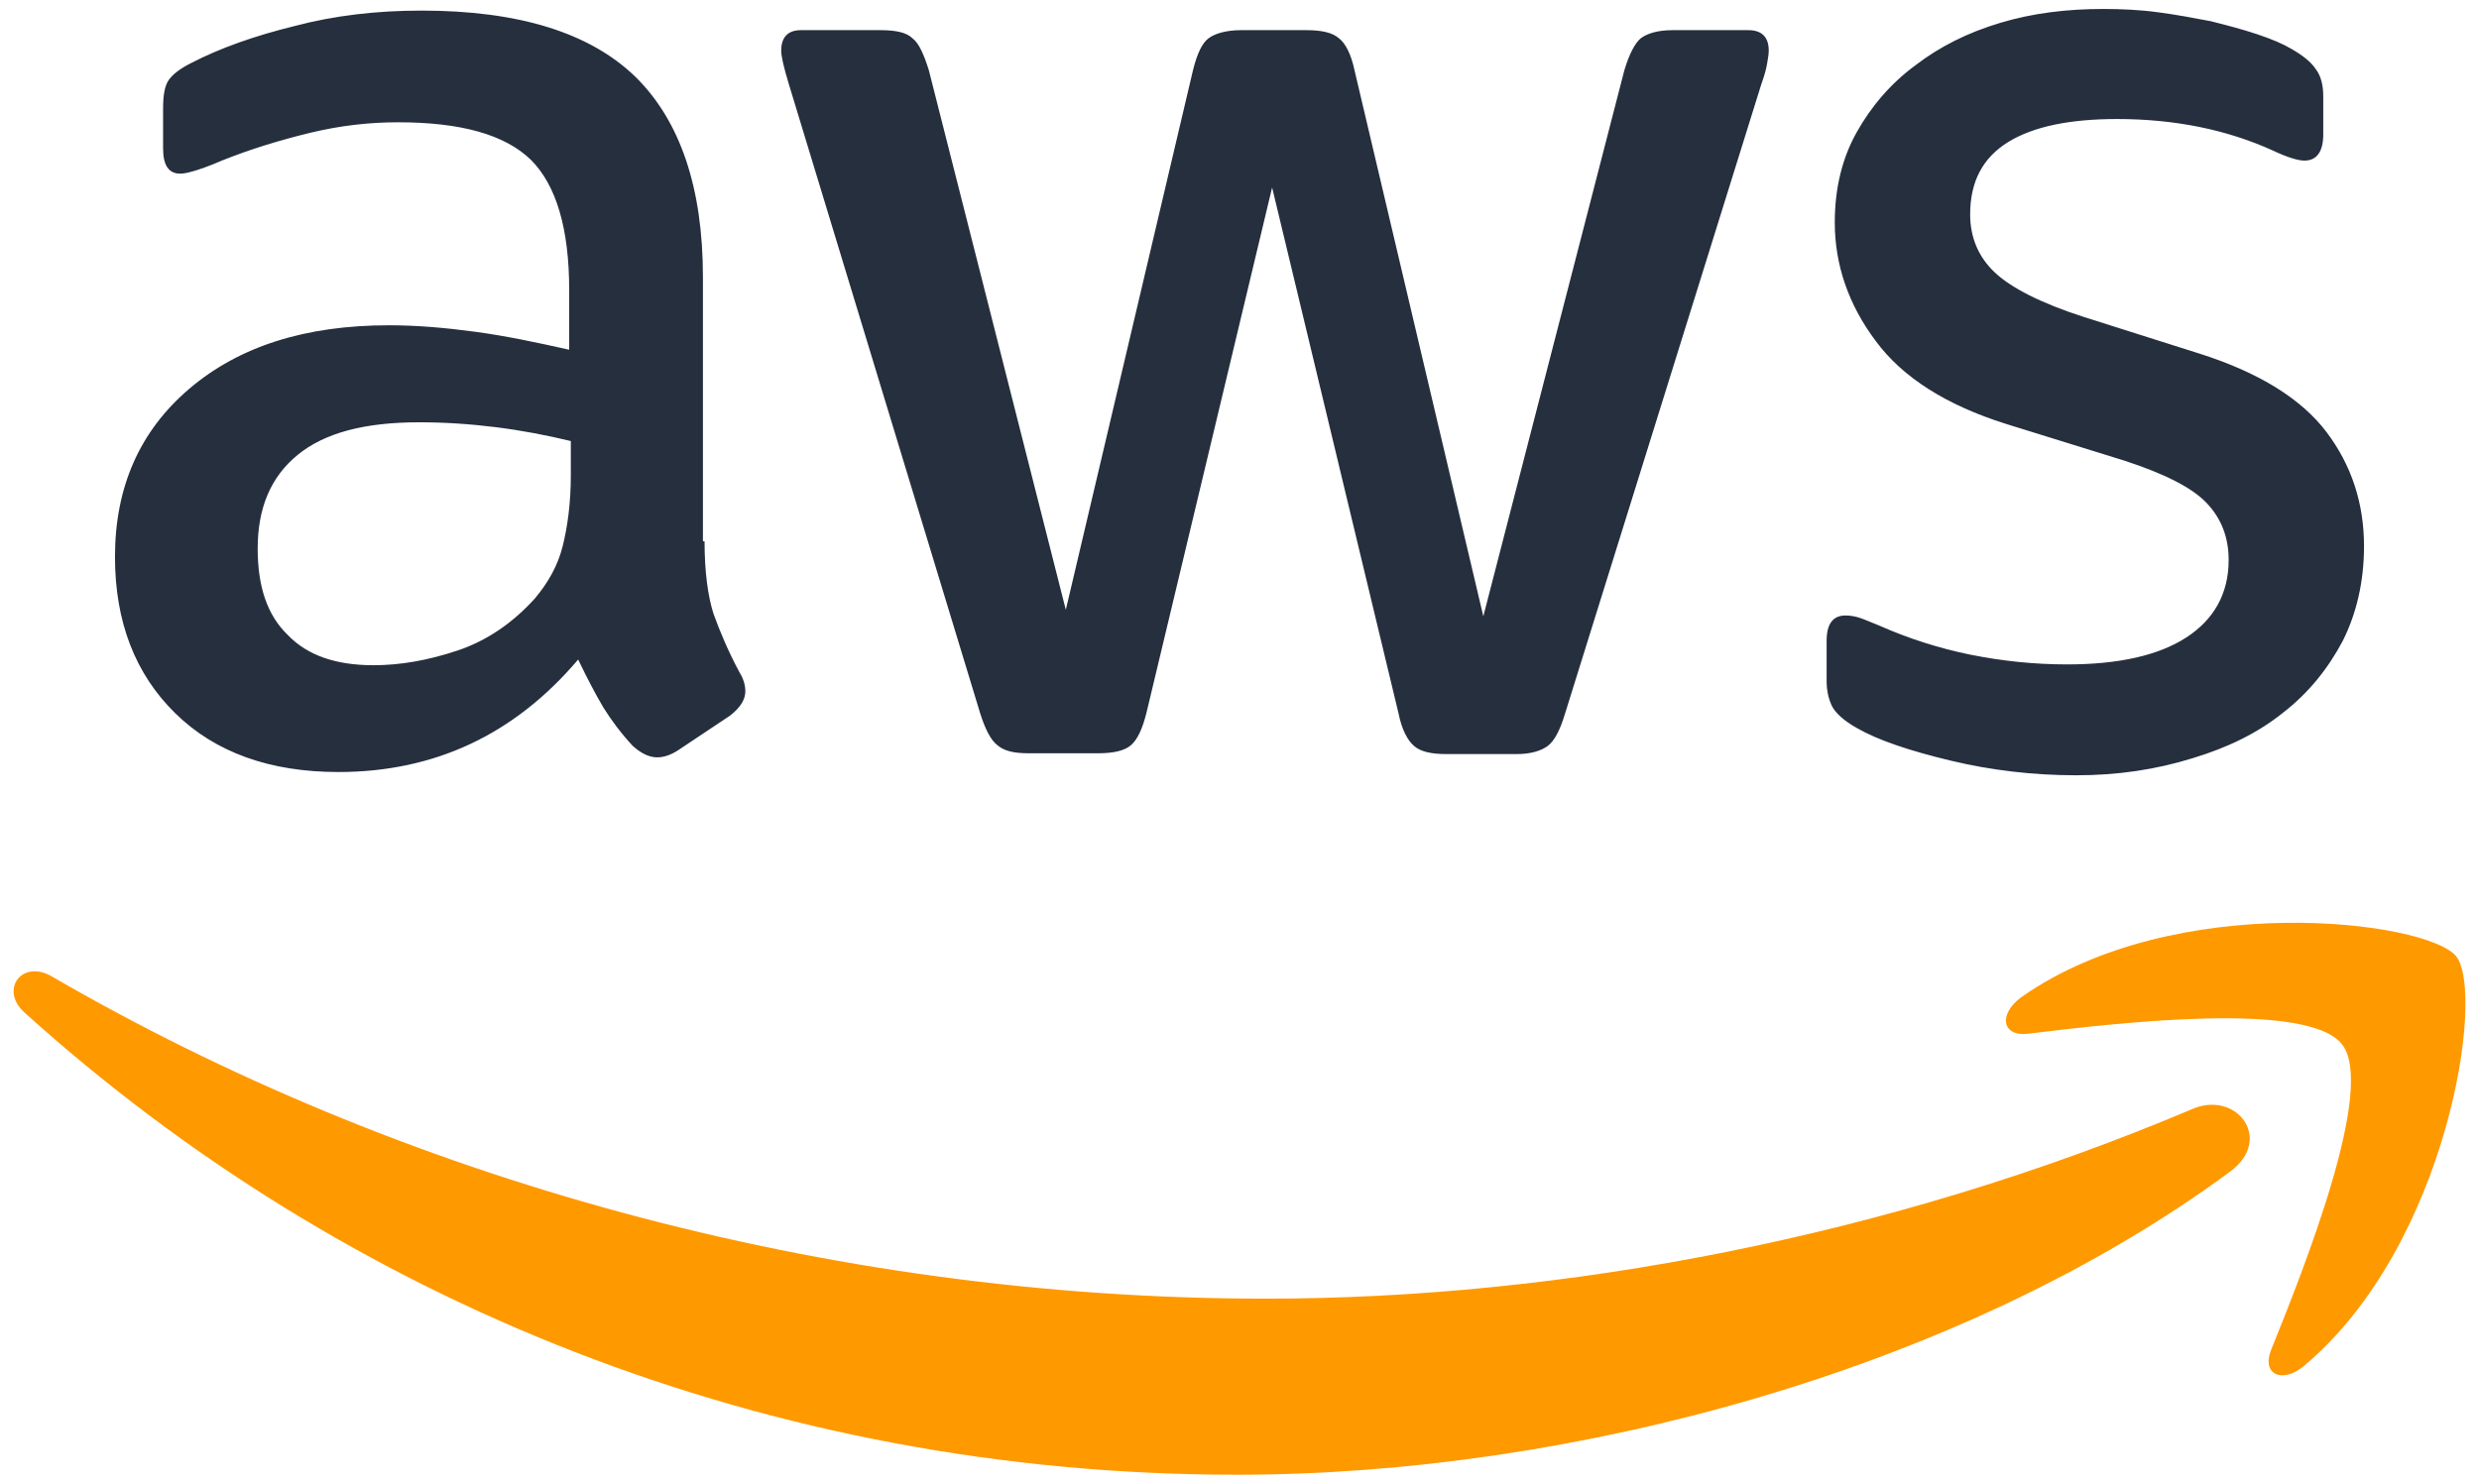
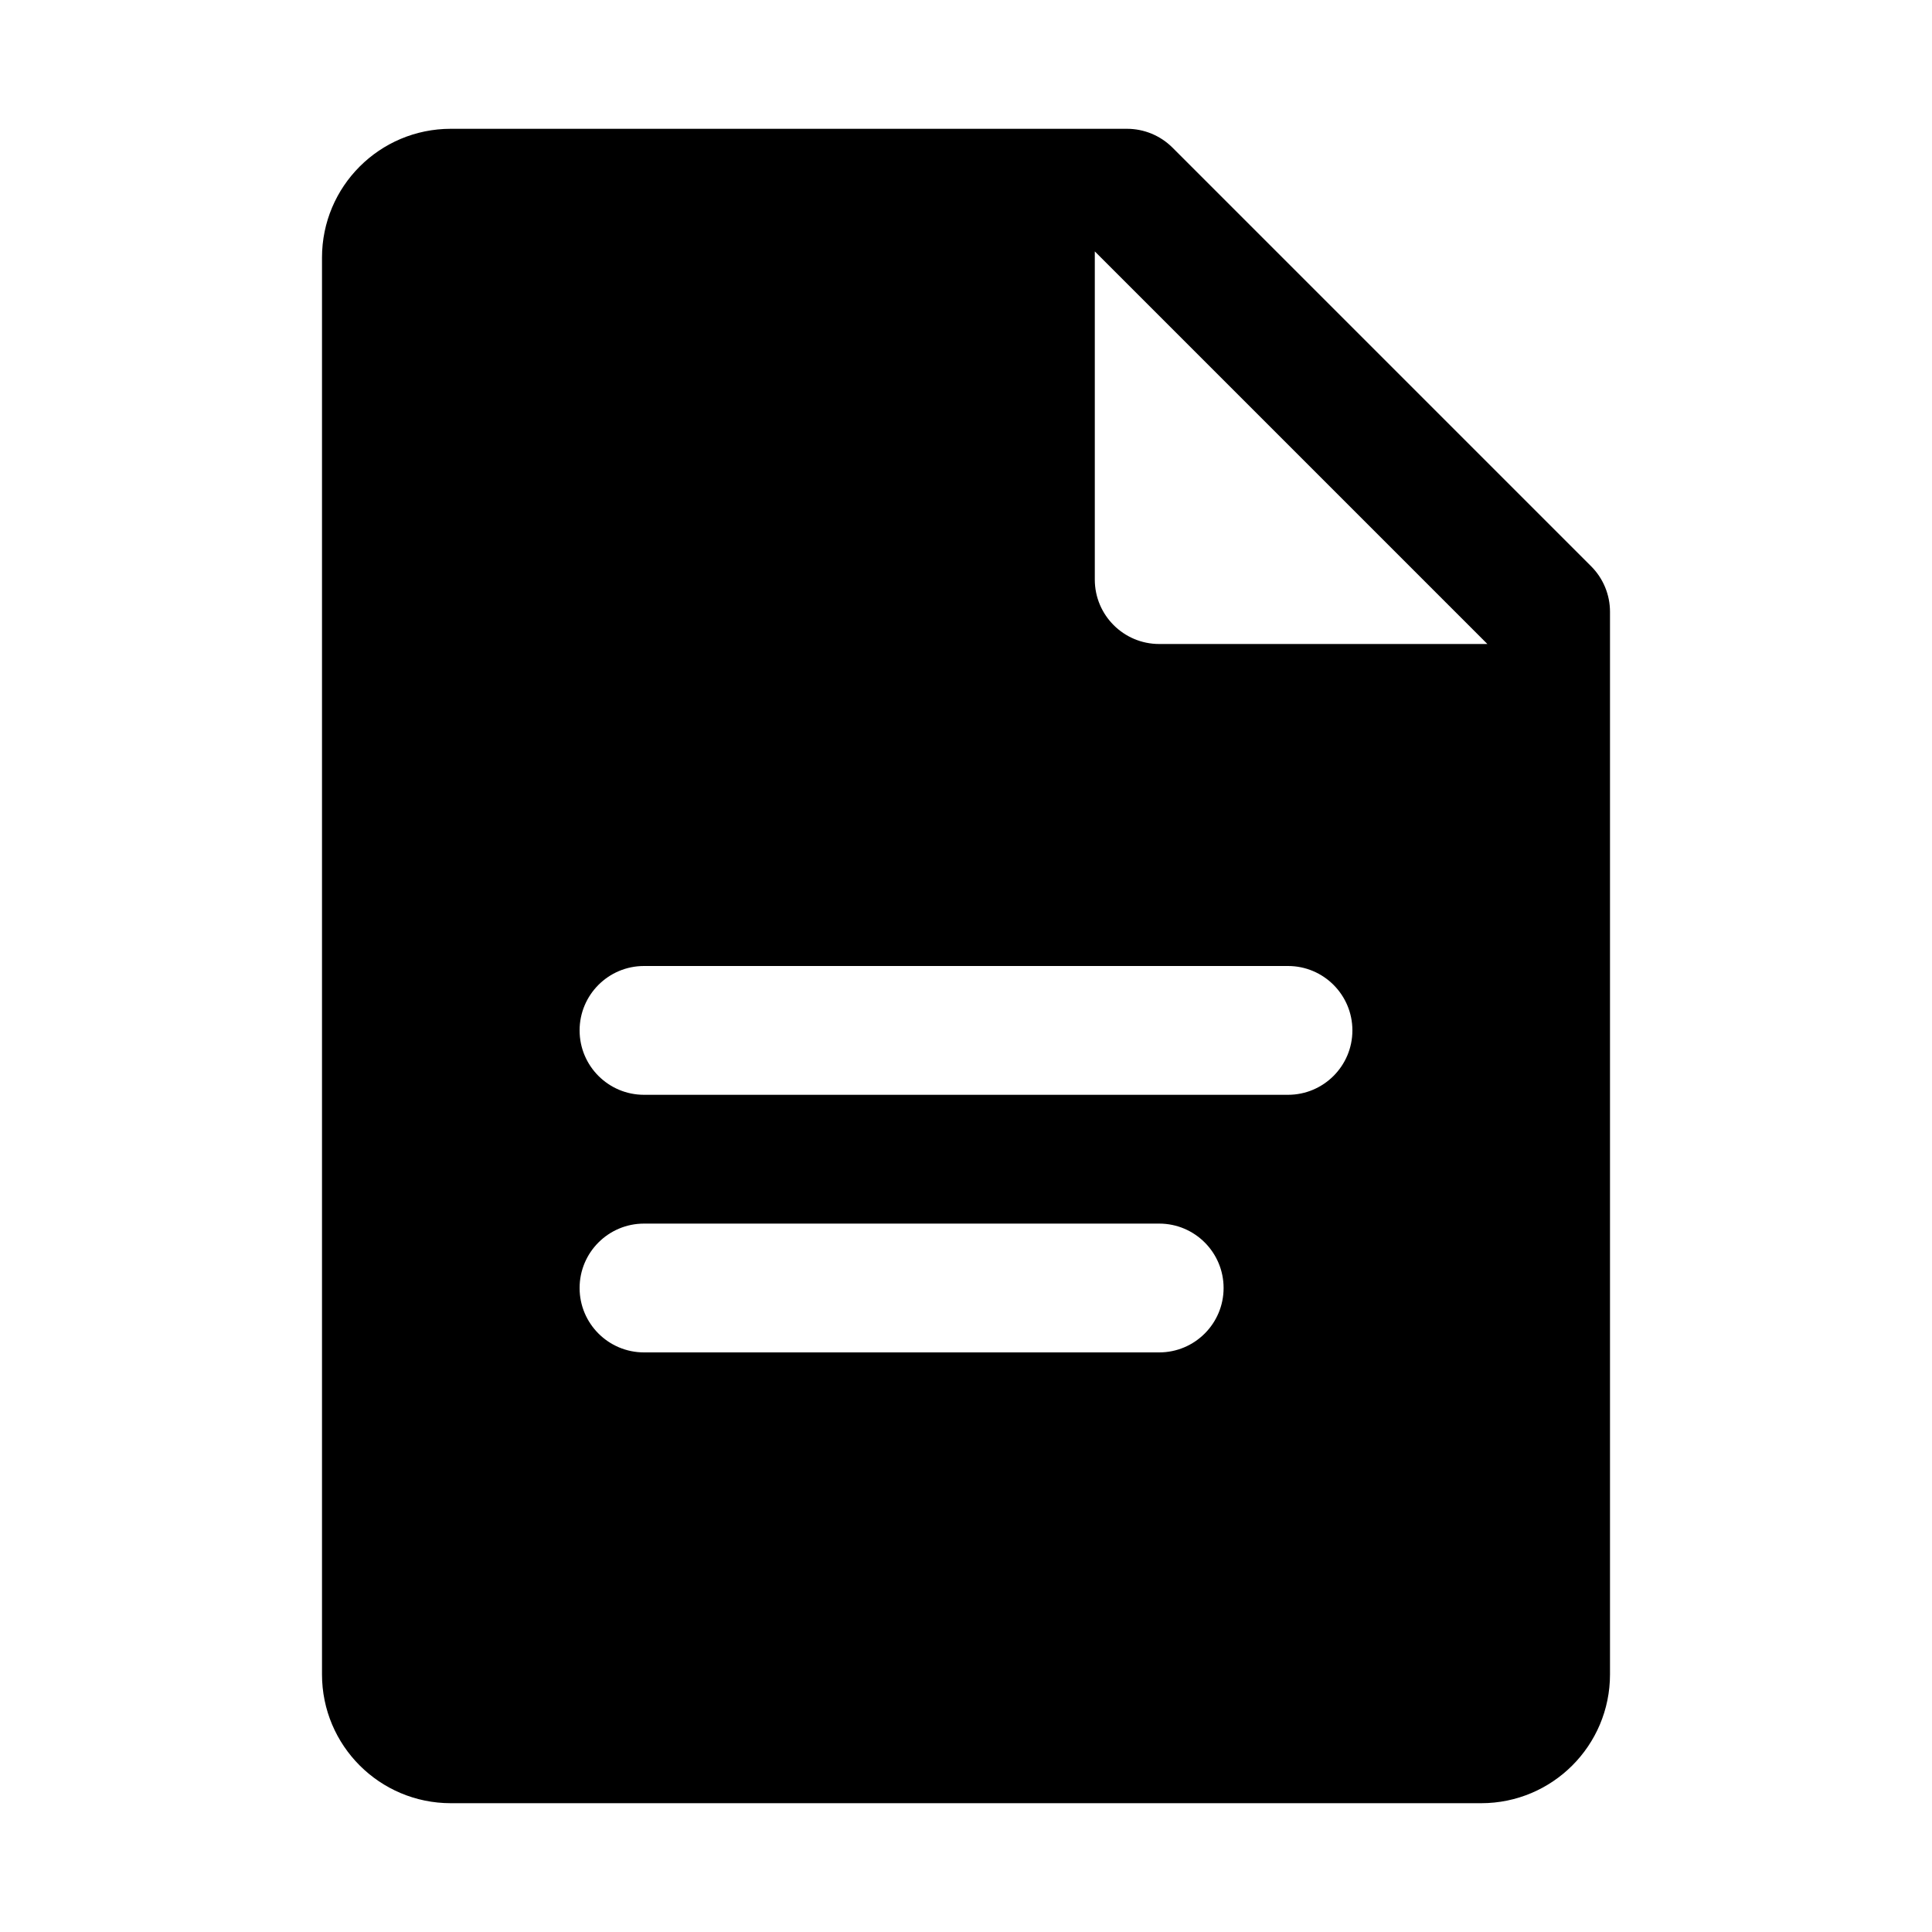
- <svg xmlns="http://www.w3.org/2000/svg" version="1.1" id="Layer_1" x="0px" y="0px" viewBox="0 0 304 182" style="enable-background:new 0 0 304 182;" xml:space="preserve">
-   <style type="text/css">
- 	.st0{fill:#252F3E;}
- 	.st1{fill-rule:evenodd;clip-rule:evenodd;fill:#FF9900;}
- </style>
-   <g>
-     <path class="st0" d="M86.4,66.4c0,3.7,0.4,6.7,1.1,8.9c0.8,2.2,1.8,4.6,3.2,7.2c0.5,0.8,0.7,1.6,0.7,2.3c0,1-0.6,2-1.9,3l-6.3,4.2   c-0.9,0.6-1.8,0.9-2.6,0.9c-1,0-2-0.5-3-1.4C76.2,90,75,88.4,74,86.8c-1-1.7-2-3.6-3.1-5.9c-7.8,9.2-17.6,13.8-29.4,13.8   c-8.4,0-15.1-2.4-20-7.2c-4.9-4.8-7.4-11.2-7.4-19.2c0-8.5,3-15.4,9.1-20.6c6.1-5.2,14.2-7.8,24.5-7.8c3.4,0,6.9,0.3,10.6,0.8   c3.7,0.5,7.5,1.3,11.5,2.2v-7.3c0-7.6-1.6-12.9-4.7-16c-3.2-3.1-8.6-4.6-16.3-4.6c-3.5,0-7.1,0.4-10.8,1.3c-3.7,0.9-7.3,2-10.8,3.4   c-1.6,0.7-2.8,1.1-3.5,1.3c-0.7,0.2-1.2,0.3-1.6,0.3c-1.4,0-2.1-1-2.1-3.1v-4.9c0-1.6,0.2-2.8,0.7-3.5c0.5-0.7,1.4-1.4,2.8-2.1   c3.5-1.8,7.7-3.3,12.6-4.5c4.9-1.3,10.1-1.9,15.6-1.9c11.9,0,20.6,2.7,26.2,8.1c5.5,5.4,8.3,13.6,8.3,24.6V66.4z M45.8,81.6   c3.3,0,6.7-0.6,10.3-1.8c3.6-1.2,6.8-3.4,9.5-6.4c1.6-1.9,2.8-4,3.4-6.4c0.6-2.4,1-5.3,1-8.7v-4.2c-2.9-0.7-6-1.3-9.2-1.7   c-3.2-0.4-6.3-0.6-9.4-0.6c-6.7,0-11.6,1.3-14.9,4c-3.3,2.7-4.9,6.5-4.9,11.5c0,4.7,1.2,8.2,3.7,10.6   C37.7,80.4,41.2,81.6,45.8,81.6z M126.1,92.4c-1.8,0-3-0.3-3.8-1c-0.8-0.6-1.5-2-2.1-3.9L96.7,10.2c-0.6-2-0.9-3.3-0.9-4   c0-1.6,0.8-2.5,2.4-2.5h9.8c1.9,0,3.2,0.3,3.9,1c0.8,0.6,1.4,2,2,3.9l16.8,66.2l15.6-66.2c0.5-2,1.1-3.3,1.9-3.9c0.8-0.6,2.2-1,4-1   h8c1.9,0,3.2,0.3,4,1c0.8,0.6,1.5,2,1.9,3.9l15.8,67l17.3-67c0.6-2,1.3-3.3,2-3.9c0.8-0.6,2.1-1,3.9-1h9.3c1.6,0,2.5,0.8,2.5,2.5   c0,0.5-0.1,1-0.2,1.6c-0.1,0.6-0.3,1.4-0.7,2.5l-24.1,77.3c-0.6,2-1.3,3.3-2.1,3.9c-0.8,0.6-2.1,1-3.8,1h-8.6c-1.9,0-3.2-0.3-4-1   c-0.8-0.7-1.5-2-1.9-4L156,23l-15.4,64.4c-0.5,2-1.1,3.3-1.9,4c-0.8,0.7-2.2,1-4,1H126.1z M254.6,95.1c-5.2,0-10.4-0.6-15.4-1.8   c-5-1.2-8.9-2.5-11.5-4c-1.6-0.9-2.7-1.9-3.1-2.8c-0.4-0.9-0.6-1.9-0.6-2.8v-5.1c0-2.1,0.8-3.1,2.3-3.1c0.6,0,1.2,0.1,1.8,0.3   c0.6,0.2,1.5,0.6,2.5,1c3.4,1.5,7.1,2.7,11,3.5c4,0.8,7.9,1.2,11.9,1.2c6.3,0,11.2-1.1,14.6-3.3c3.4-2.2,5.2-5.4,5.2-9.5   c0-2.8-0.9-5.1-2.7-7c-1.8-1.9-5.2-3.6-10.1-5.2L246,52c-7.3-2.3-12.7-5.7-16-10.2c-3.3-4.4-5-9.3-5-14.5c0-4.2,0.9-7.9,2.7-11.1   c1.8-3.2,4.2-6,7.2-8.2c3-2.3,6.4-4,10.4-5.2c4-1.2,8.2-1.7,12.6-1.7c2.2,0,4.5,0.1,6.7,0.4c2.3,0.3,4.4,0.7,6.5,1.1   c2,0.5,3.9,1,5.7,1.6c1.8,0.6,3.2,1.2,4.2,1.8c1.4,0.8,2.4,1.6,3,2.5c0.6,0.8,0.9,1.9,0.9,3.3v4.7c0,2.1-0.8,3.2-2.3,3.2   c-0.8,0-2.1-0.4-3.8-1.2c-5.7-2.6-12.1-3.9-19.2-3.9c-5.7,0-10.2,0.9-13.3,2.8c-3.1,1.9-4.7,4.8-4.7,8.9c0,2.8,1,5.2,3,7.1   c2,1.9,5.7,3.8,11,5.5l14.2,4.5c7.2,2.3,12.4,5.5,15.5,9.6c3.1,4.1,4.6,8.8,4.6,14c0,4.3-0.9,8.2-2.6,11.6   c-1.8,3.4-4.2,6.4-7.3,8.8c-3.1,2.5-6.8,4.3-11.1,5.6C264.4,94.4,259.7,95.1,254.6,95.1z" />
-     <g>
-       <path class="st1" d="M273.5,143.7c-32.9,24.3-80.7,37.2-121.8,37.2c-57.6,0-109.5-21.3-148.7-56.7c-3.1-2.8-0.3-6.6,3.4-4.4    c42.4,24.6,94.7,39.5,148.8,39.5c36.5,0,76.6-7.6,113.5-23.2C274.2,133.6,278.9,139.7,273.5,143.7z" />
-       <path class="st1" d="M287.2,128.1c-4.2-5.4-27.8-2.6-38.5-1.3c-3.2,0.4-3.7-2.4-0.8-4.5c18.8-13.2,49.7-9.4,53.3-5    c3.6,4.5-1,35.4-18.6,50.2c-2.7,2.3-5.3,1.1-4.1-1.9C282.5,155.7,291.4,133.4,287.2,128.1z" />
-     </g>
-   </g>
+ <svg xmlns="http://www.w3.org/2000/svg" viewBox="0 0 30 30" width="240px" height="240px">
+   <path d="M24.707,8.793l-6.5-6.5C18.019,2.105,17.765,2,17.5,2H7C5.895,2,5,2.895,5,4v22c0,1.105,0.895,2,2,2h16c1.105,0,2-0.895,2-2 V9.5C25,9.235,24.895,8.981,24.707,8.793z M18,21h-8c-0.552,0-1-0.448-1-1c0-0.552,0.448-1,1-1h8c0.552,0,1,0.448,1,1 C19,20.552,18.552,21,18,21z M20,17H10c-0.552,0-1-0.448-1-1c0-0.552,0.448-1,1-1h10c0.552,0,1,0.448,1,1C21,16.552,20.552,17,20,17 z M18,10c-0.552,0-1-0.448-1-1V3.904L23.096,10H18z" />
</svg>
